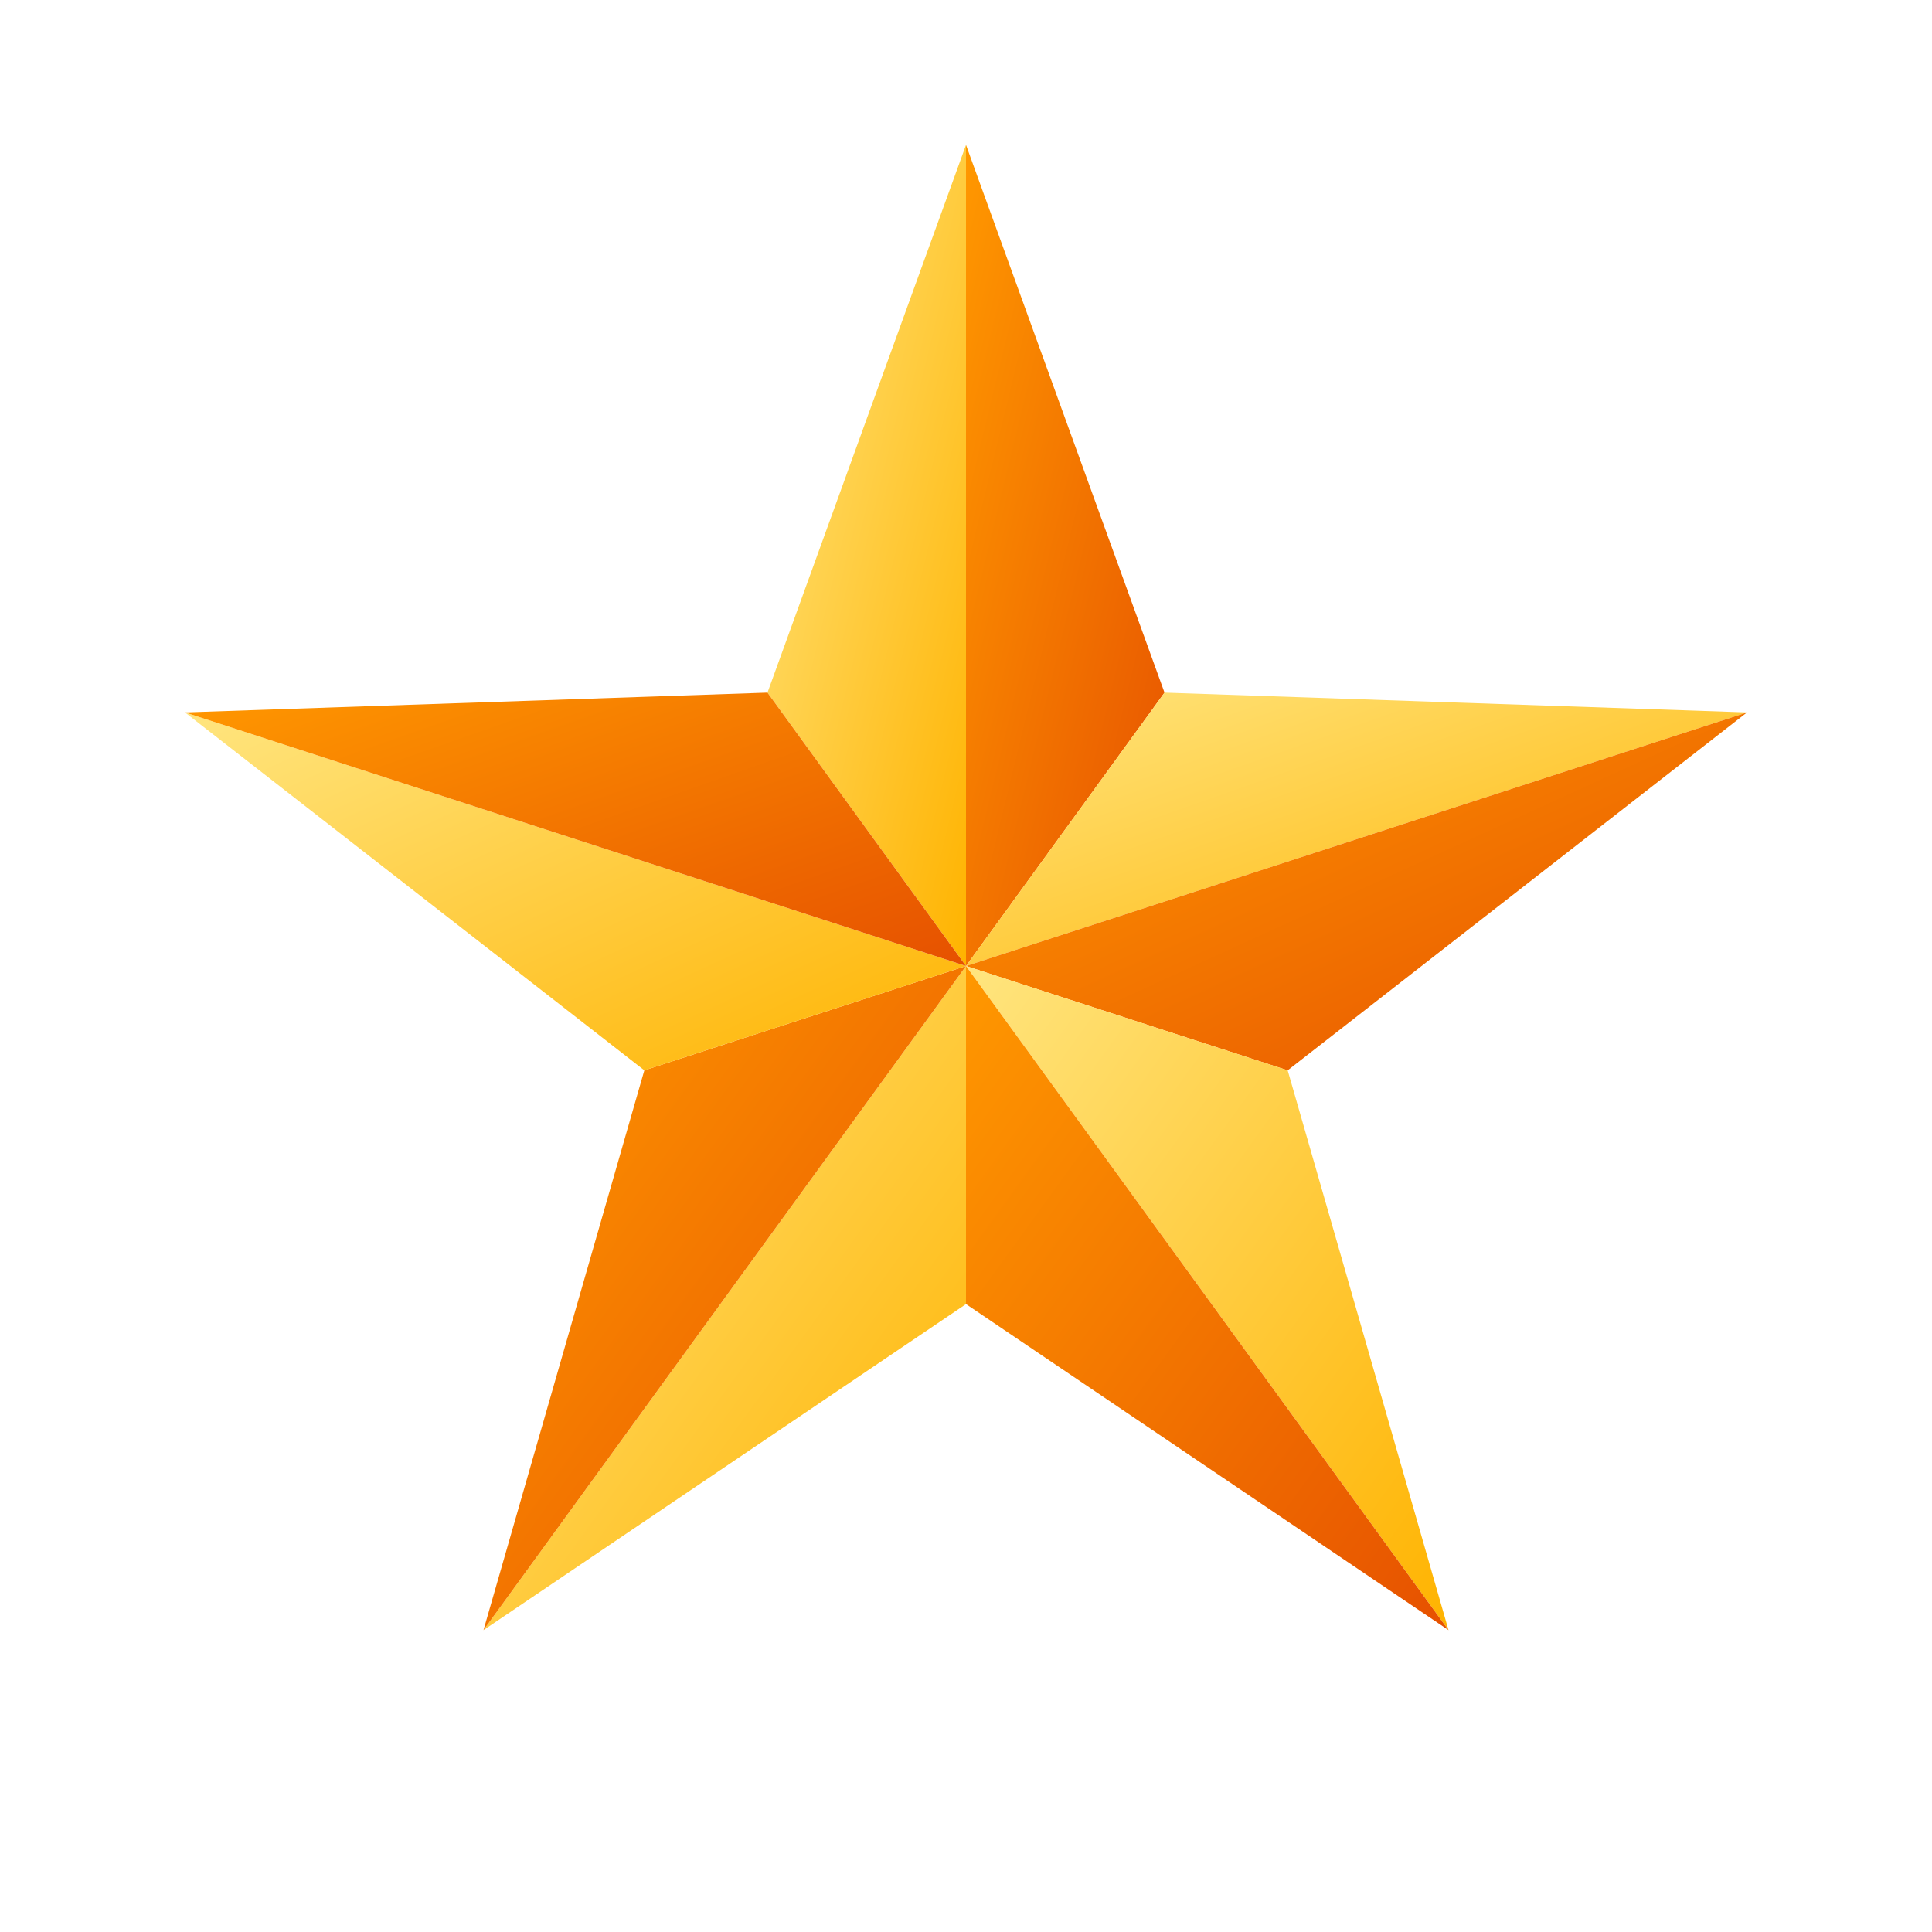
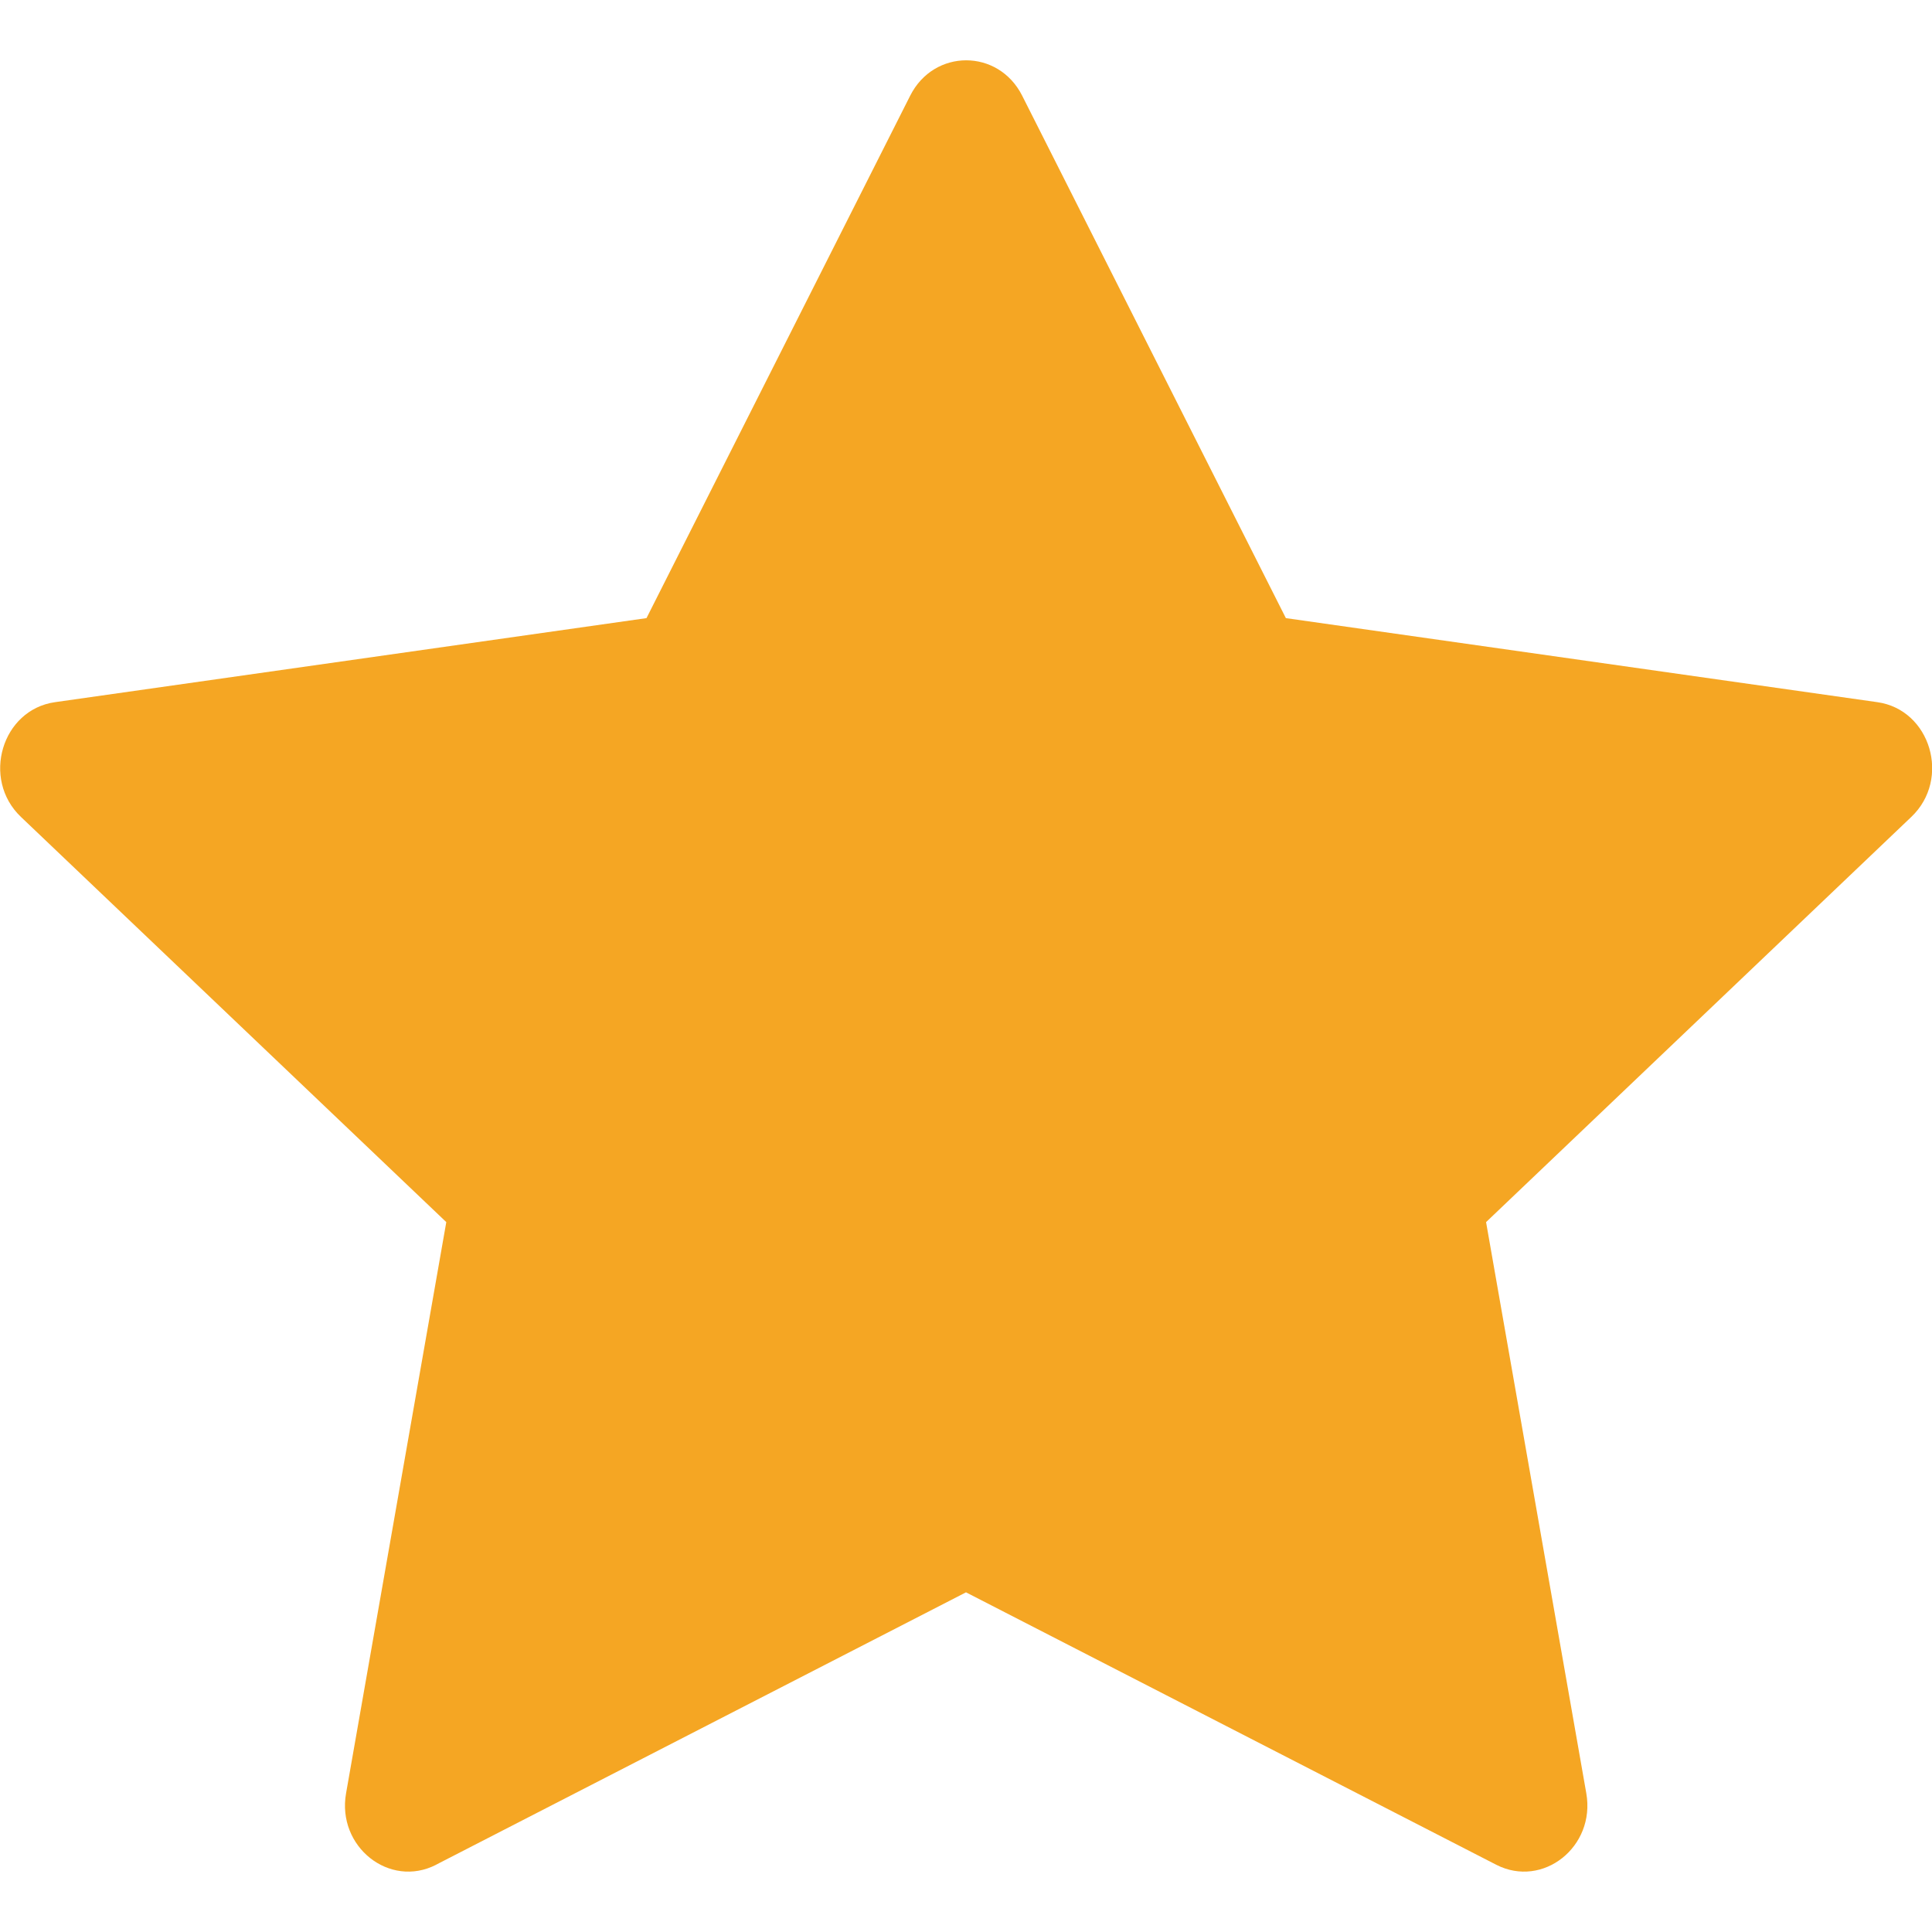
- <svg xmlns="http://www.w3.org/2000/svg" viewBox="0 0 40 40" width="40" height="40">
-   <defs>
-     <linearGradient id="starLight" x1="0%" y1="0%" x2="100%" y2="100%">
-       <stop offset="0%" stop-color="#ffe57f" />
-       <stop offset="100%" stop-color="#ffb300" />
-     </linearGradient>
-     <linearGradient id="starDark" x1="0%" y1="0%" x2="100%" y2="100%">
-       <stop offset="0%" stop-color="#ff9800" />
-       <stop offset="100%" stop-color="#e65100" />
-     </linearGradient>
-   </defs>
-   <g>
-     <polygon points="20,20 20,3 15.89,14.34" fill="url(#starLight)" />
-     <polygon points="20,20 20,3 24.11,14.34" fill="url(#starDark)" />
-     <polygon points="20,20 36.17,14.75 24.11,14.34" fill="url(#starLight)" />
-     <polygon points="20,20 36.17,14.75 26.66,22.16" fill="url(#starDark)" />
-     <polygon points="20,20 29.99,33.75 26.66,22.16" fill="url(#starLight)" />
-     <polygon points="20,20 29.99,33.75 20,27" fill="url(#starDark)" />
-     <polygon points="20,20 10.01,33.75 20,27" fill="url(#starLight)" />
-     <polygon points="20,20 10.01,33.75 13.34,22.16" fill="url(#starDark)" />
-     <polygon points="20,20 3.83,14.75 13.34,22.16" fill="url(#starLight)" />
-     <polygon points="20,20 3.83,14.75 15.89,14.34" fill="url(#starDark)" />
-   </g>
+ <svg xmlns="http://www.w3.org/2000/svg" width="1em" height="1em" viewBox="0 0 16 16">
+   <path fill="#f5a623" d="M3.612 15.443c-.386.198-.824-.149-.746-.592l.83-4.73L.173 6.765c-.329-.314-.158-.888.283-.95l4.898-.696L7.538.792c.197-.39.73-.39.927 0l2.184 4.327l4.898.696c.441.062.612.636.282.95l-3.522 3.356l.83 4.73c.078.443-.36.79-.746.592L8 13.187l-4.389 2.256z" />
</svg>
